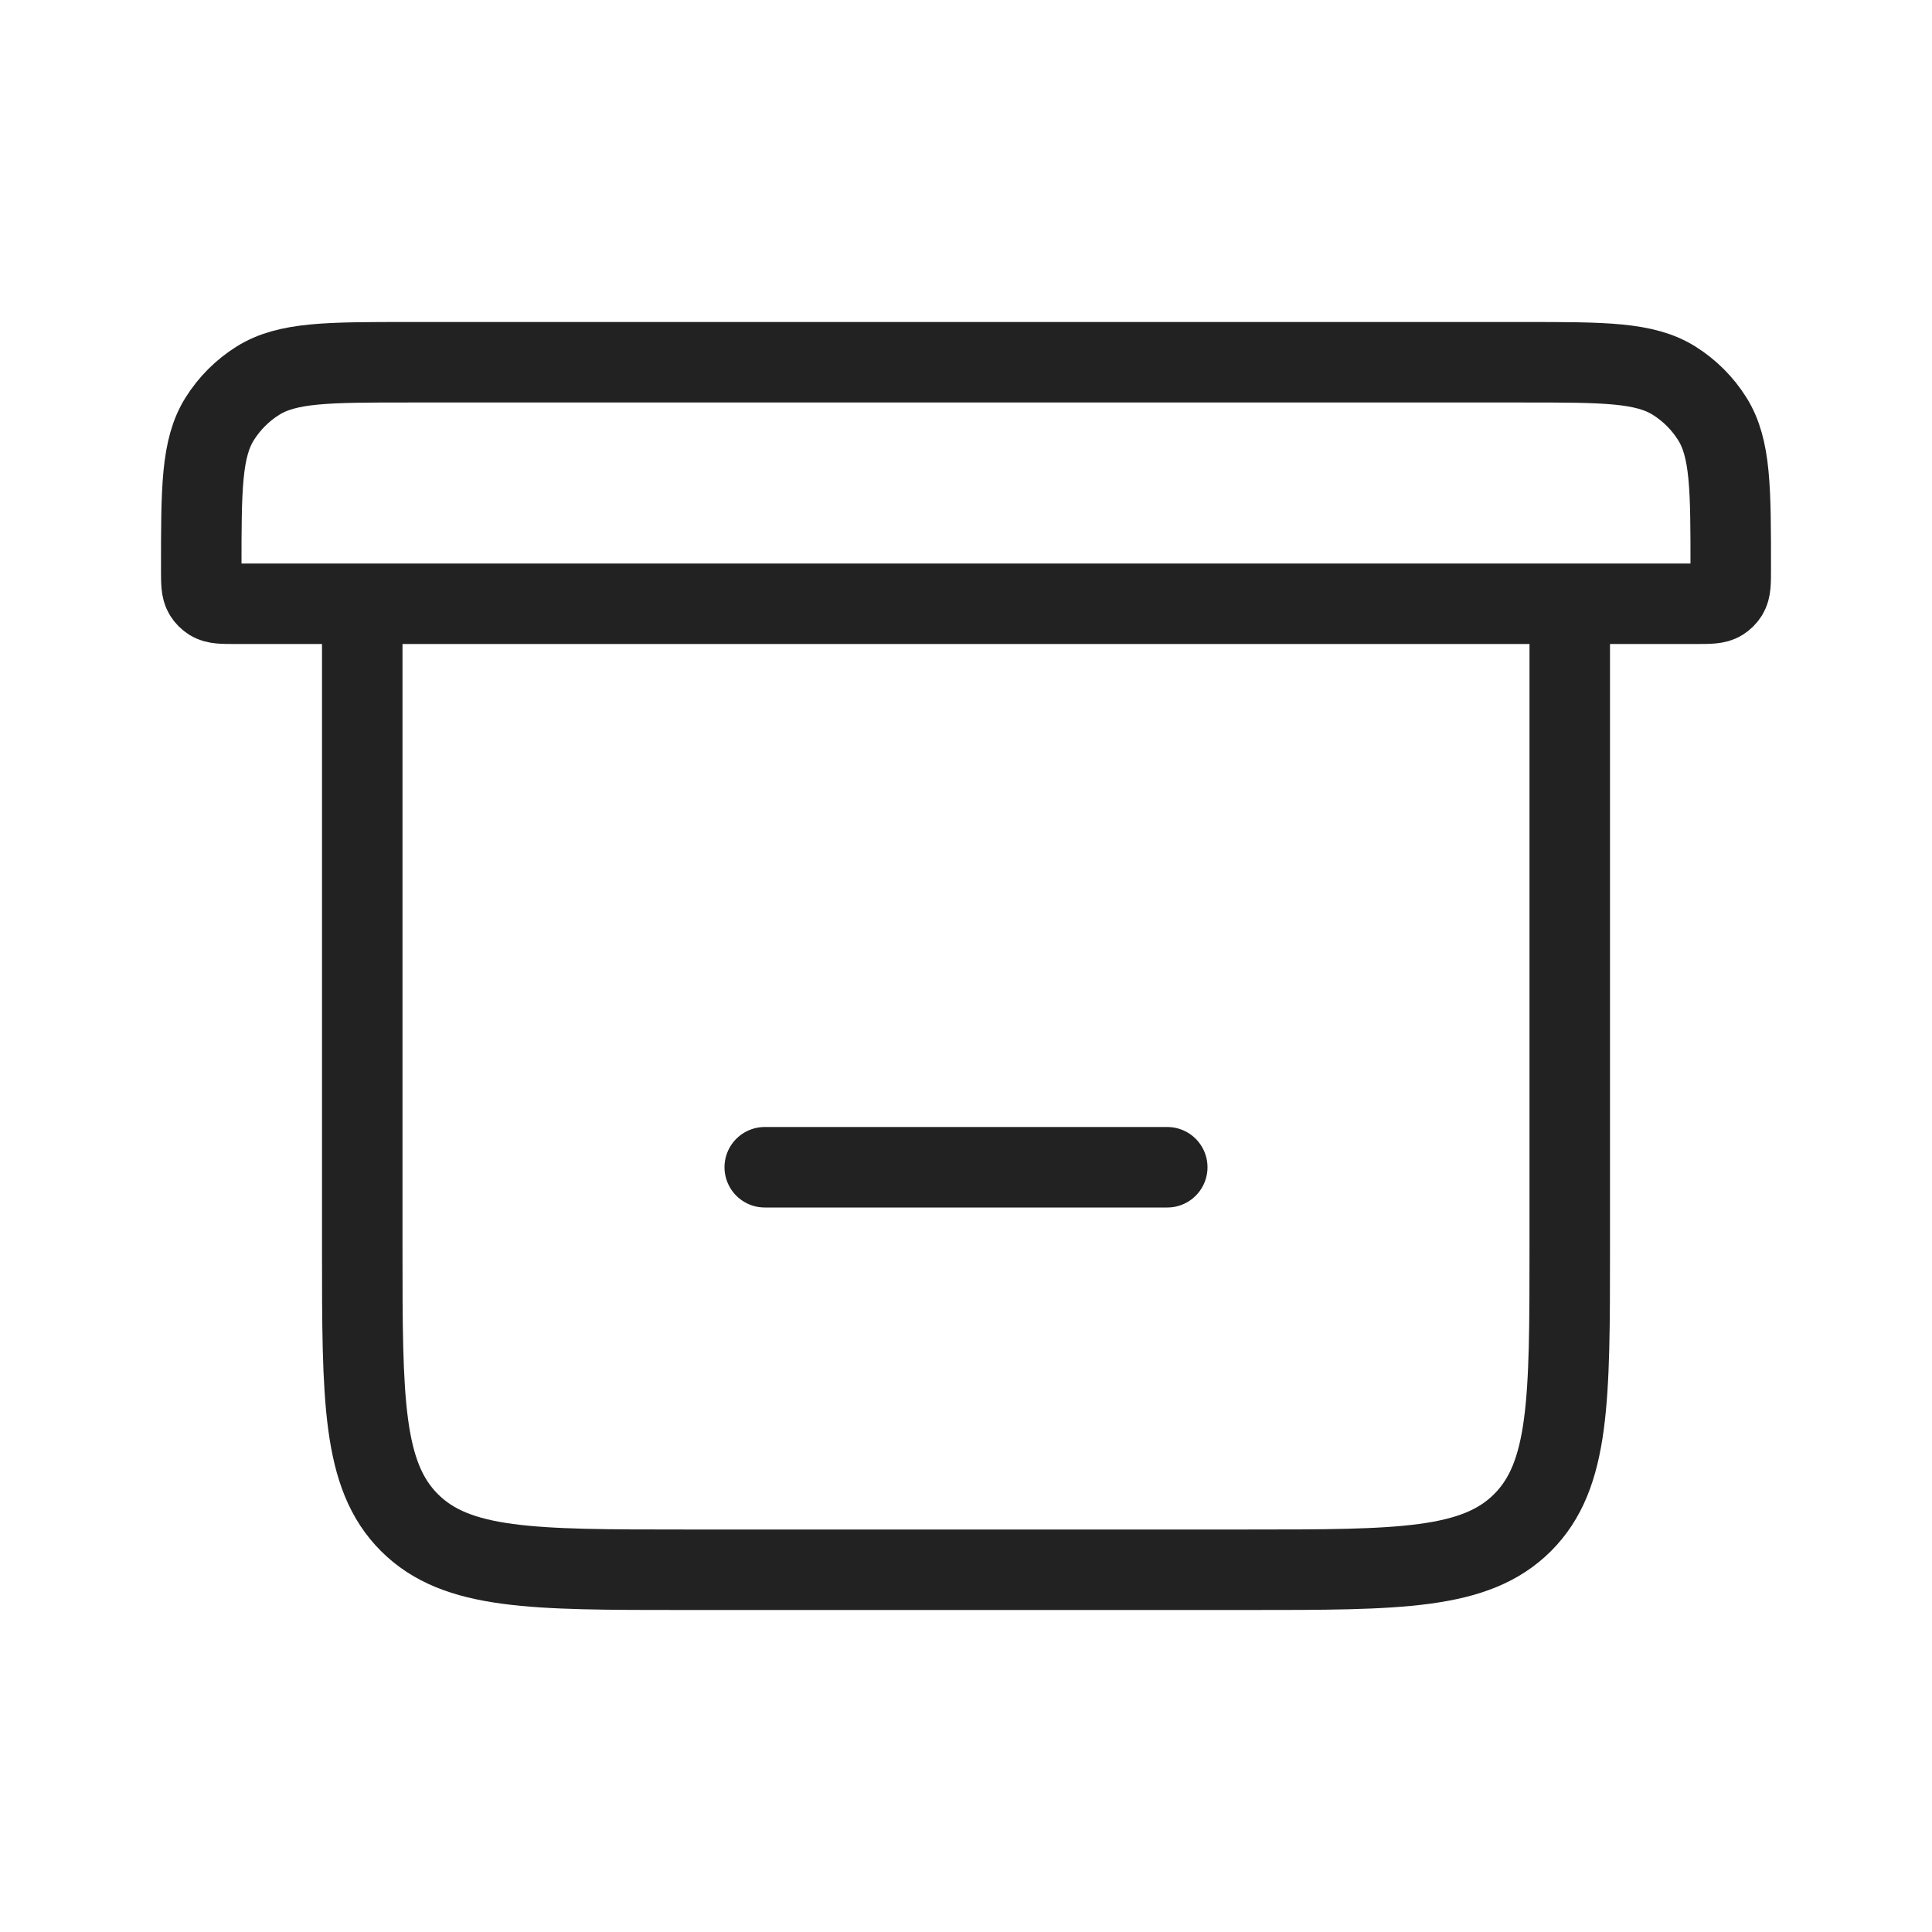
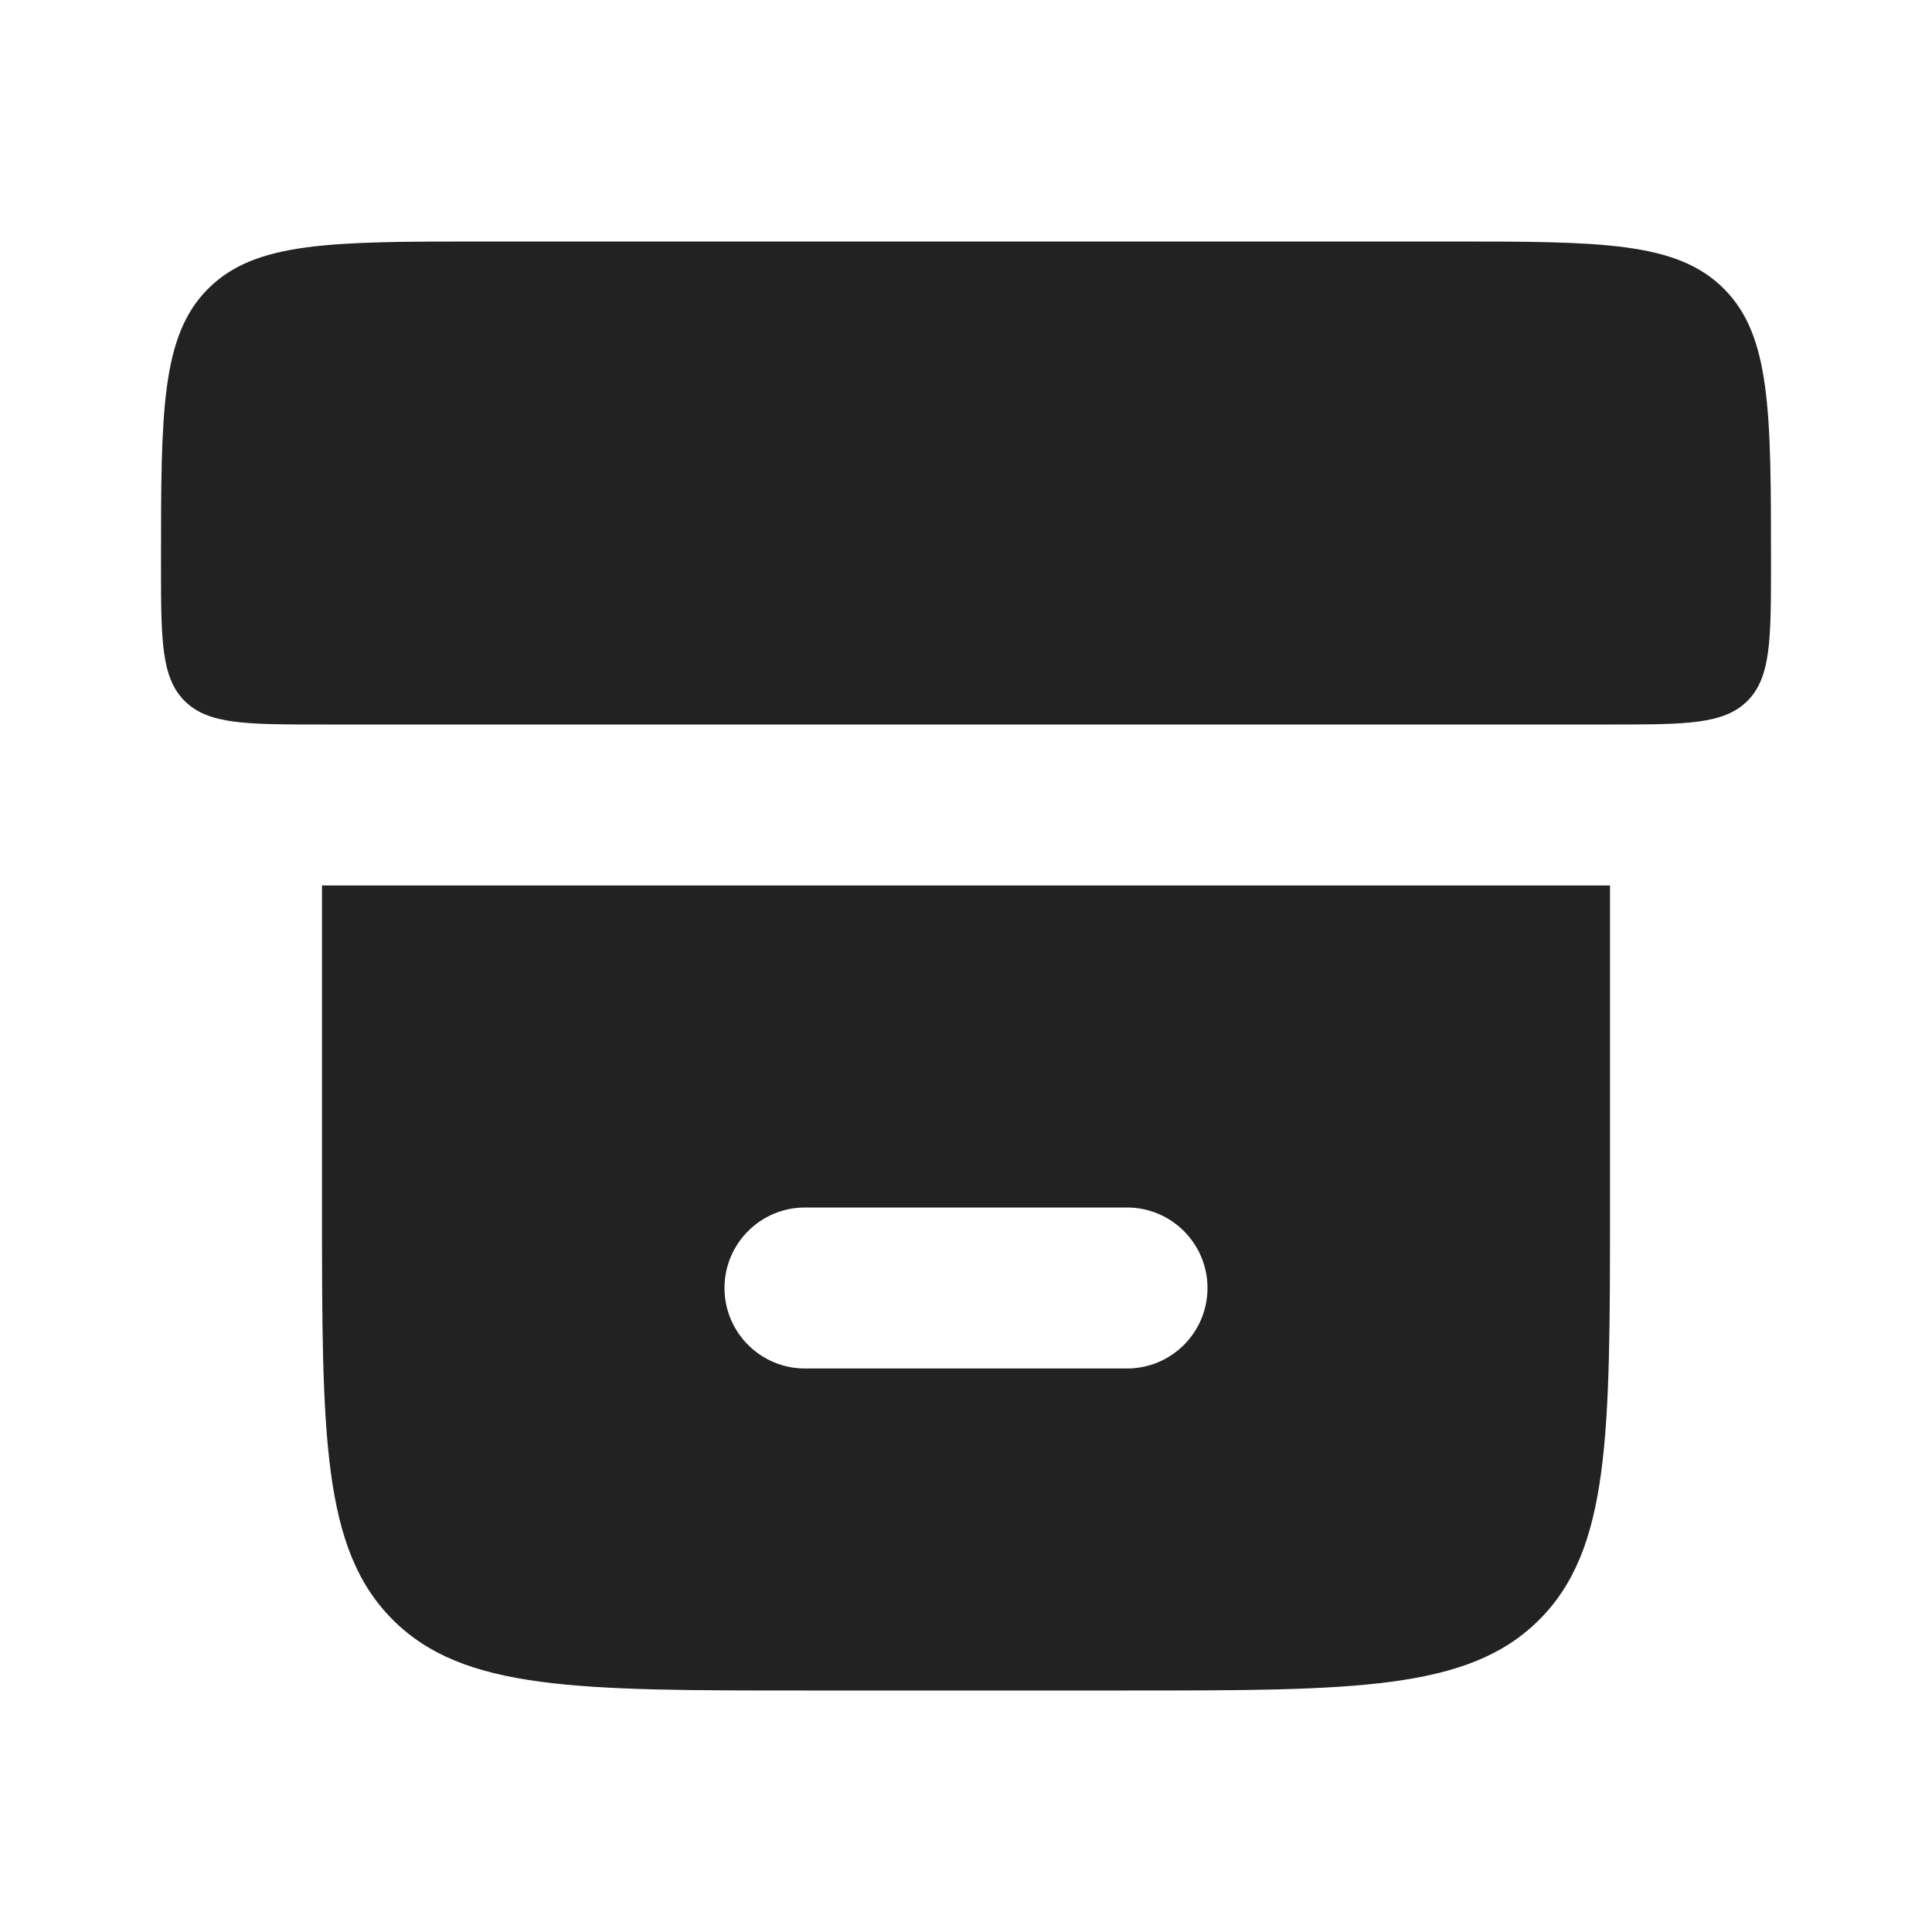
<svg xmlns="http://www.w3.org/2000/svg" width="24" height="24" viewBox="0 0 24 24" fill="none">
-   <path d="M4.5 7.5V15.5C4.5 17.386 4.5 18.328 5.086 18.914C5.672 19.5 6.614 19.5 8.5 19.5H15.5C17.386 19.5 18.328 19.5 18.914 18.914C19.5 18.328 19.5 17.386 19.5 15.5V7.5M4.5 7.5H19.5M4.5 7.5H2.929C2.762 7.5 2.678 7.5 2.617 7.462C2.585 7.442 2.558 7.415 2.538 7.383C2.5 7.322 2.5 7.238 2.5 7.071V7.071C2.5 6.069 2.5 5.568 2.73 5.202C2.85 5.011 3.011 4.85 3.202 4.73C3.568 4.5 4.069 4.5 5.071 4.5H18.929C19.931 4.5 20.432 4.5 20.798 4.73C20.989 4.85 21.15 5.011 21.27 5.202C21.5 5.568 21.5 6.069 21.5 7.071V7.071C21.5 7.238 21.5 7.322 21.462 7.383C21.442 7.415 21.415 7.442 21.383 7.462C21.322 7.5 21.238 7.5 21.071 7.5H19.5" stroke="#222222" />
-   <path d="M9.5 14.5H14.5" stroke="#222222" stroke-linecap="round" />
+   <path d="M2 7C2 5.114 2 4.172 2.586 3.586C3.172 3 4.114 3 6 3H18C19.886 3 20.828 3 21.414 3.586C22 4.172 22 5.114 22 7C22 7.943 22 8.414 21.707 8.707C21.414 9 20.943 9 20 9H4C3.057 9 2.586 9 2.293 8.707C2 8.414 2 7.943 2 7Z" fill="#222222" />
+   <path fill-rule="evenodd" clip-rule="evenodd" d="M4.879 20.121C4 19.243 4 17.828 4 15V11H20V15C20 17.828 20 19.243 19.121 20.121C18.243 21 16.828 21 14 21H10C7.172 21 5.757 21 4.879 20.121ZM10 15C9.448 15 9 15.448 9 16C9 16.552 9.448 17 10 17H14C14.552 17 15 16.552 15 16C15 15.448 14.552 15 14 15H10Z" fill="#222222" />
</svg>
